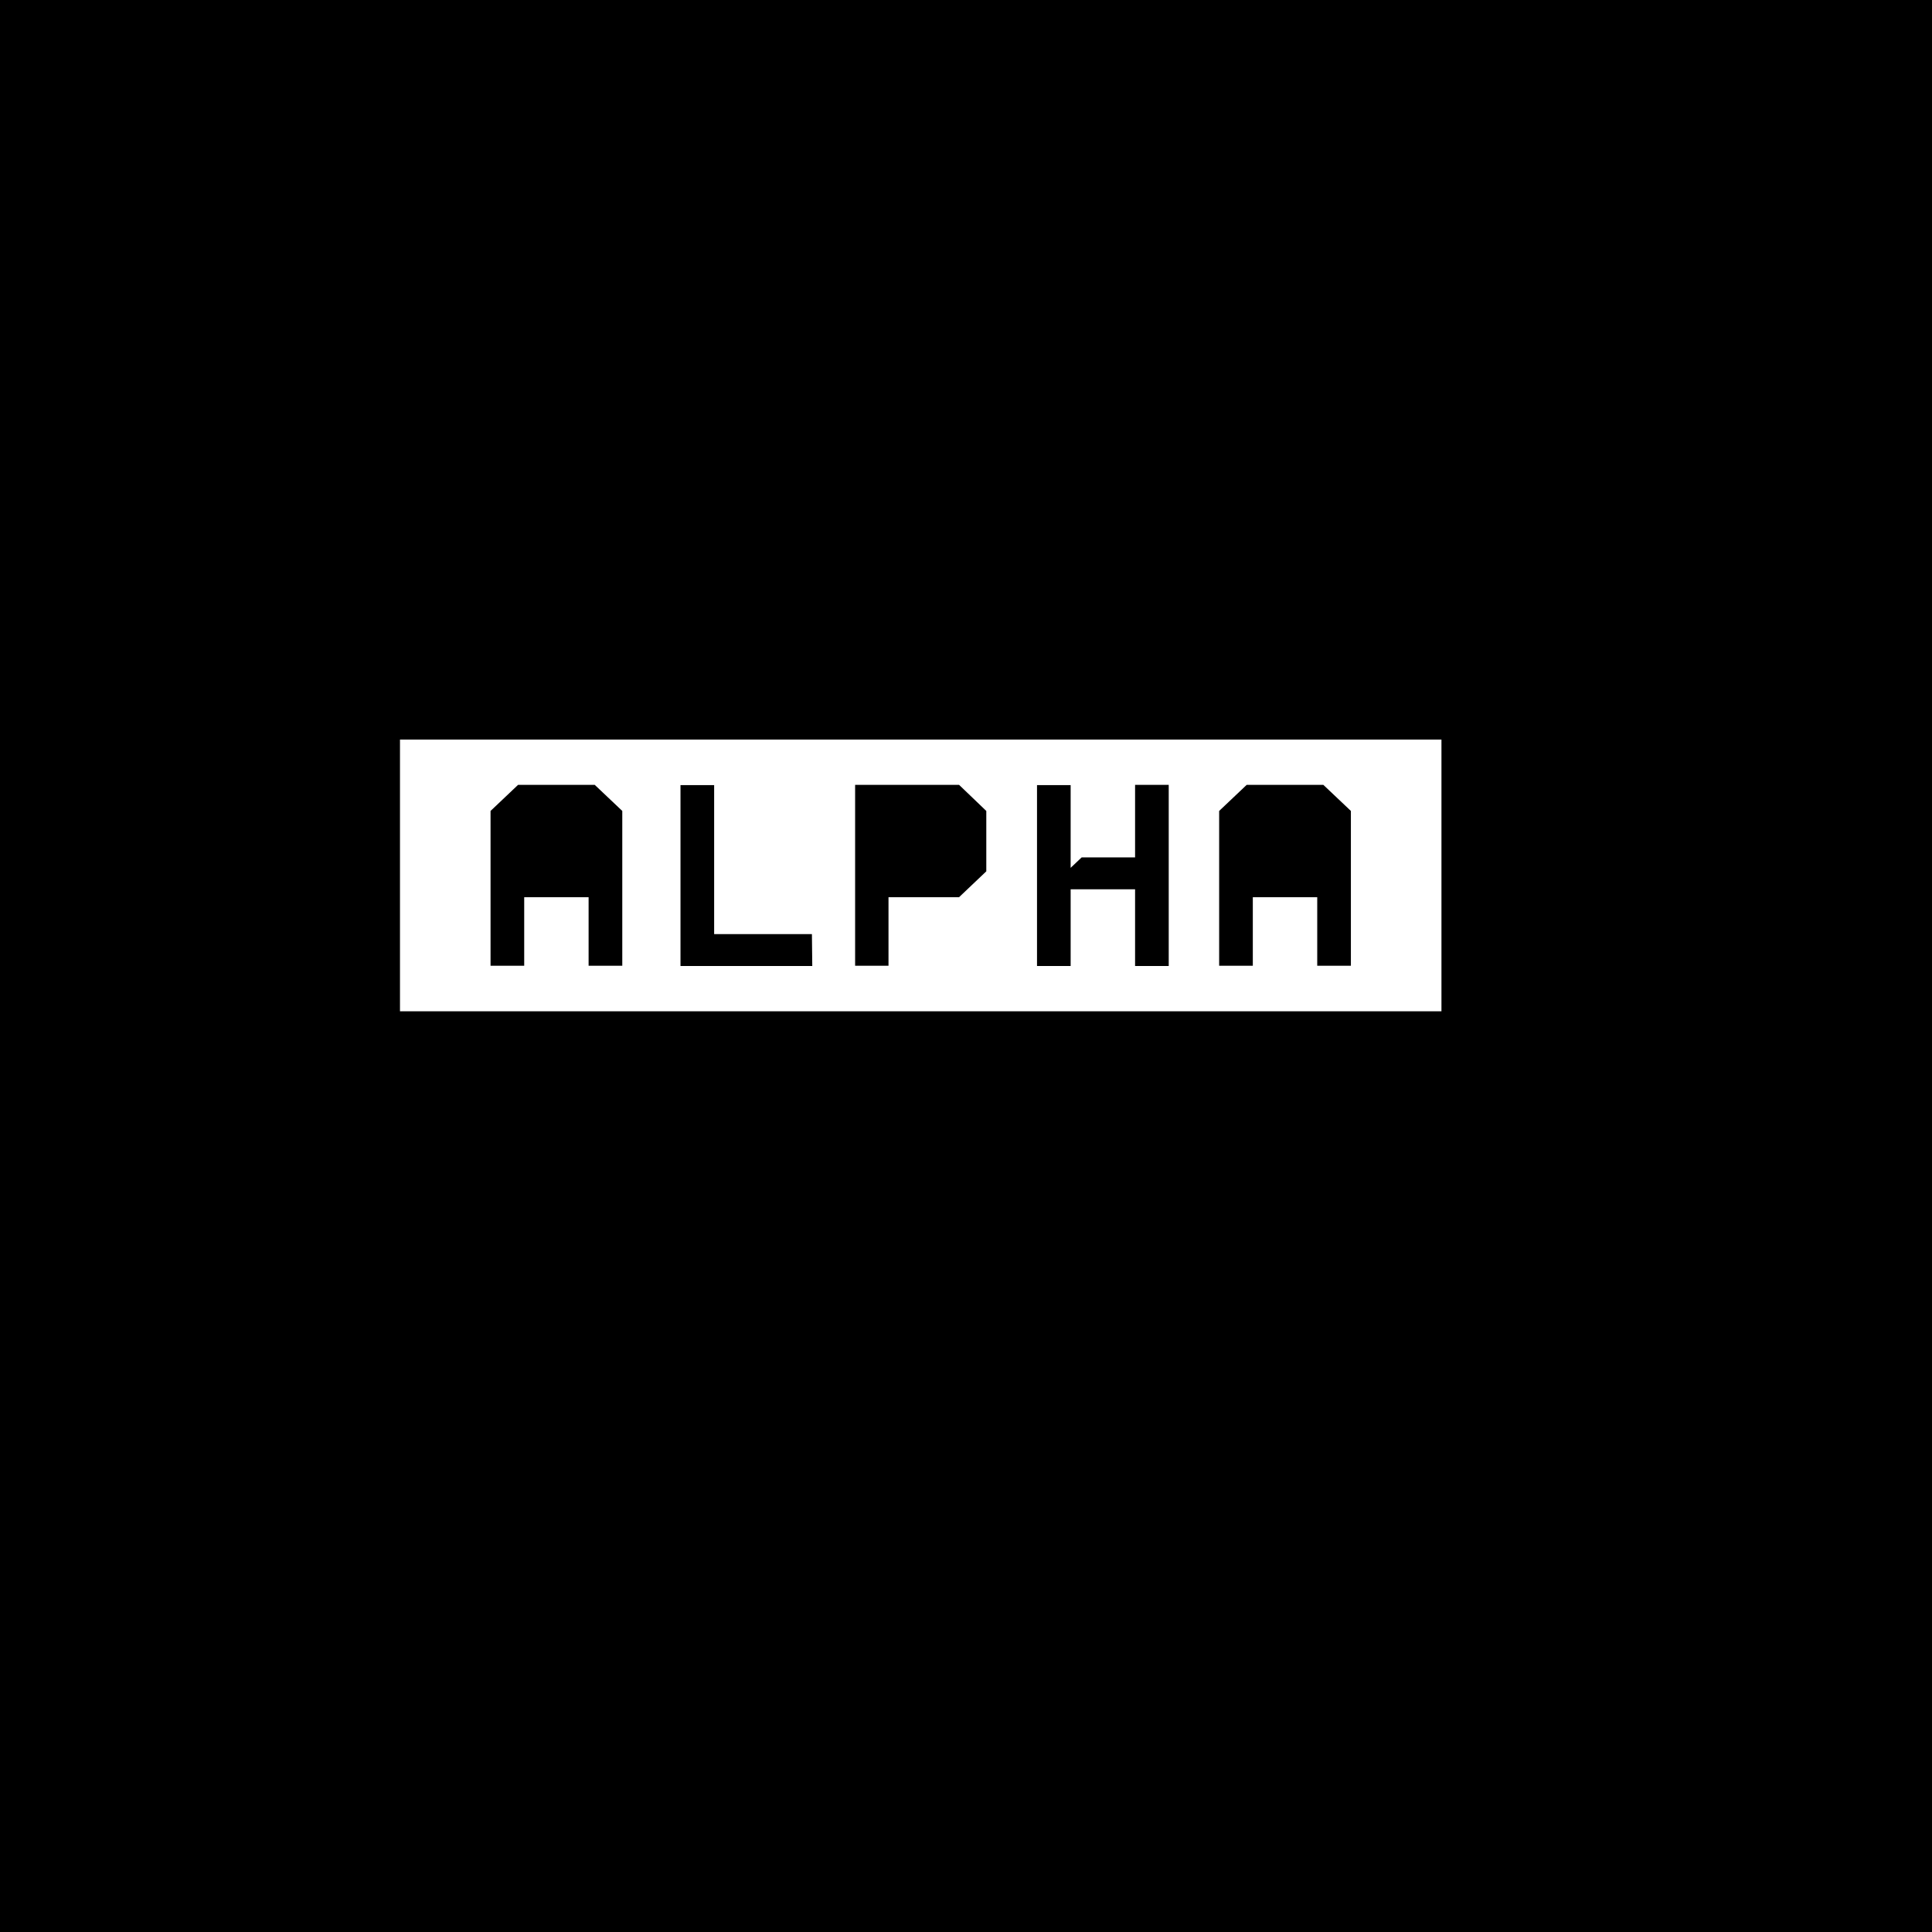
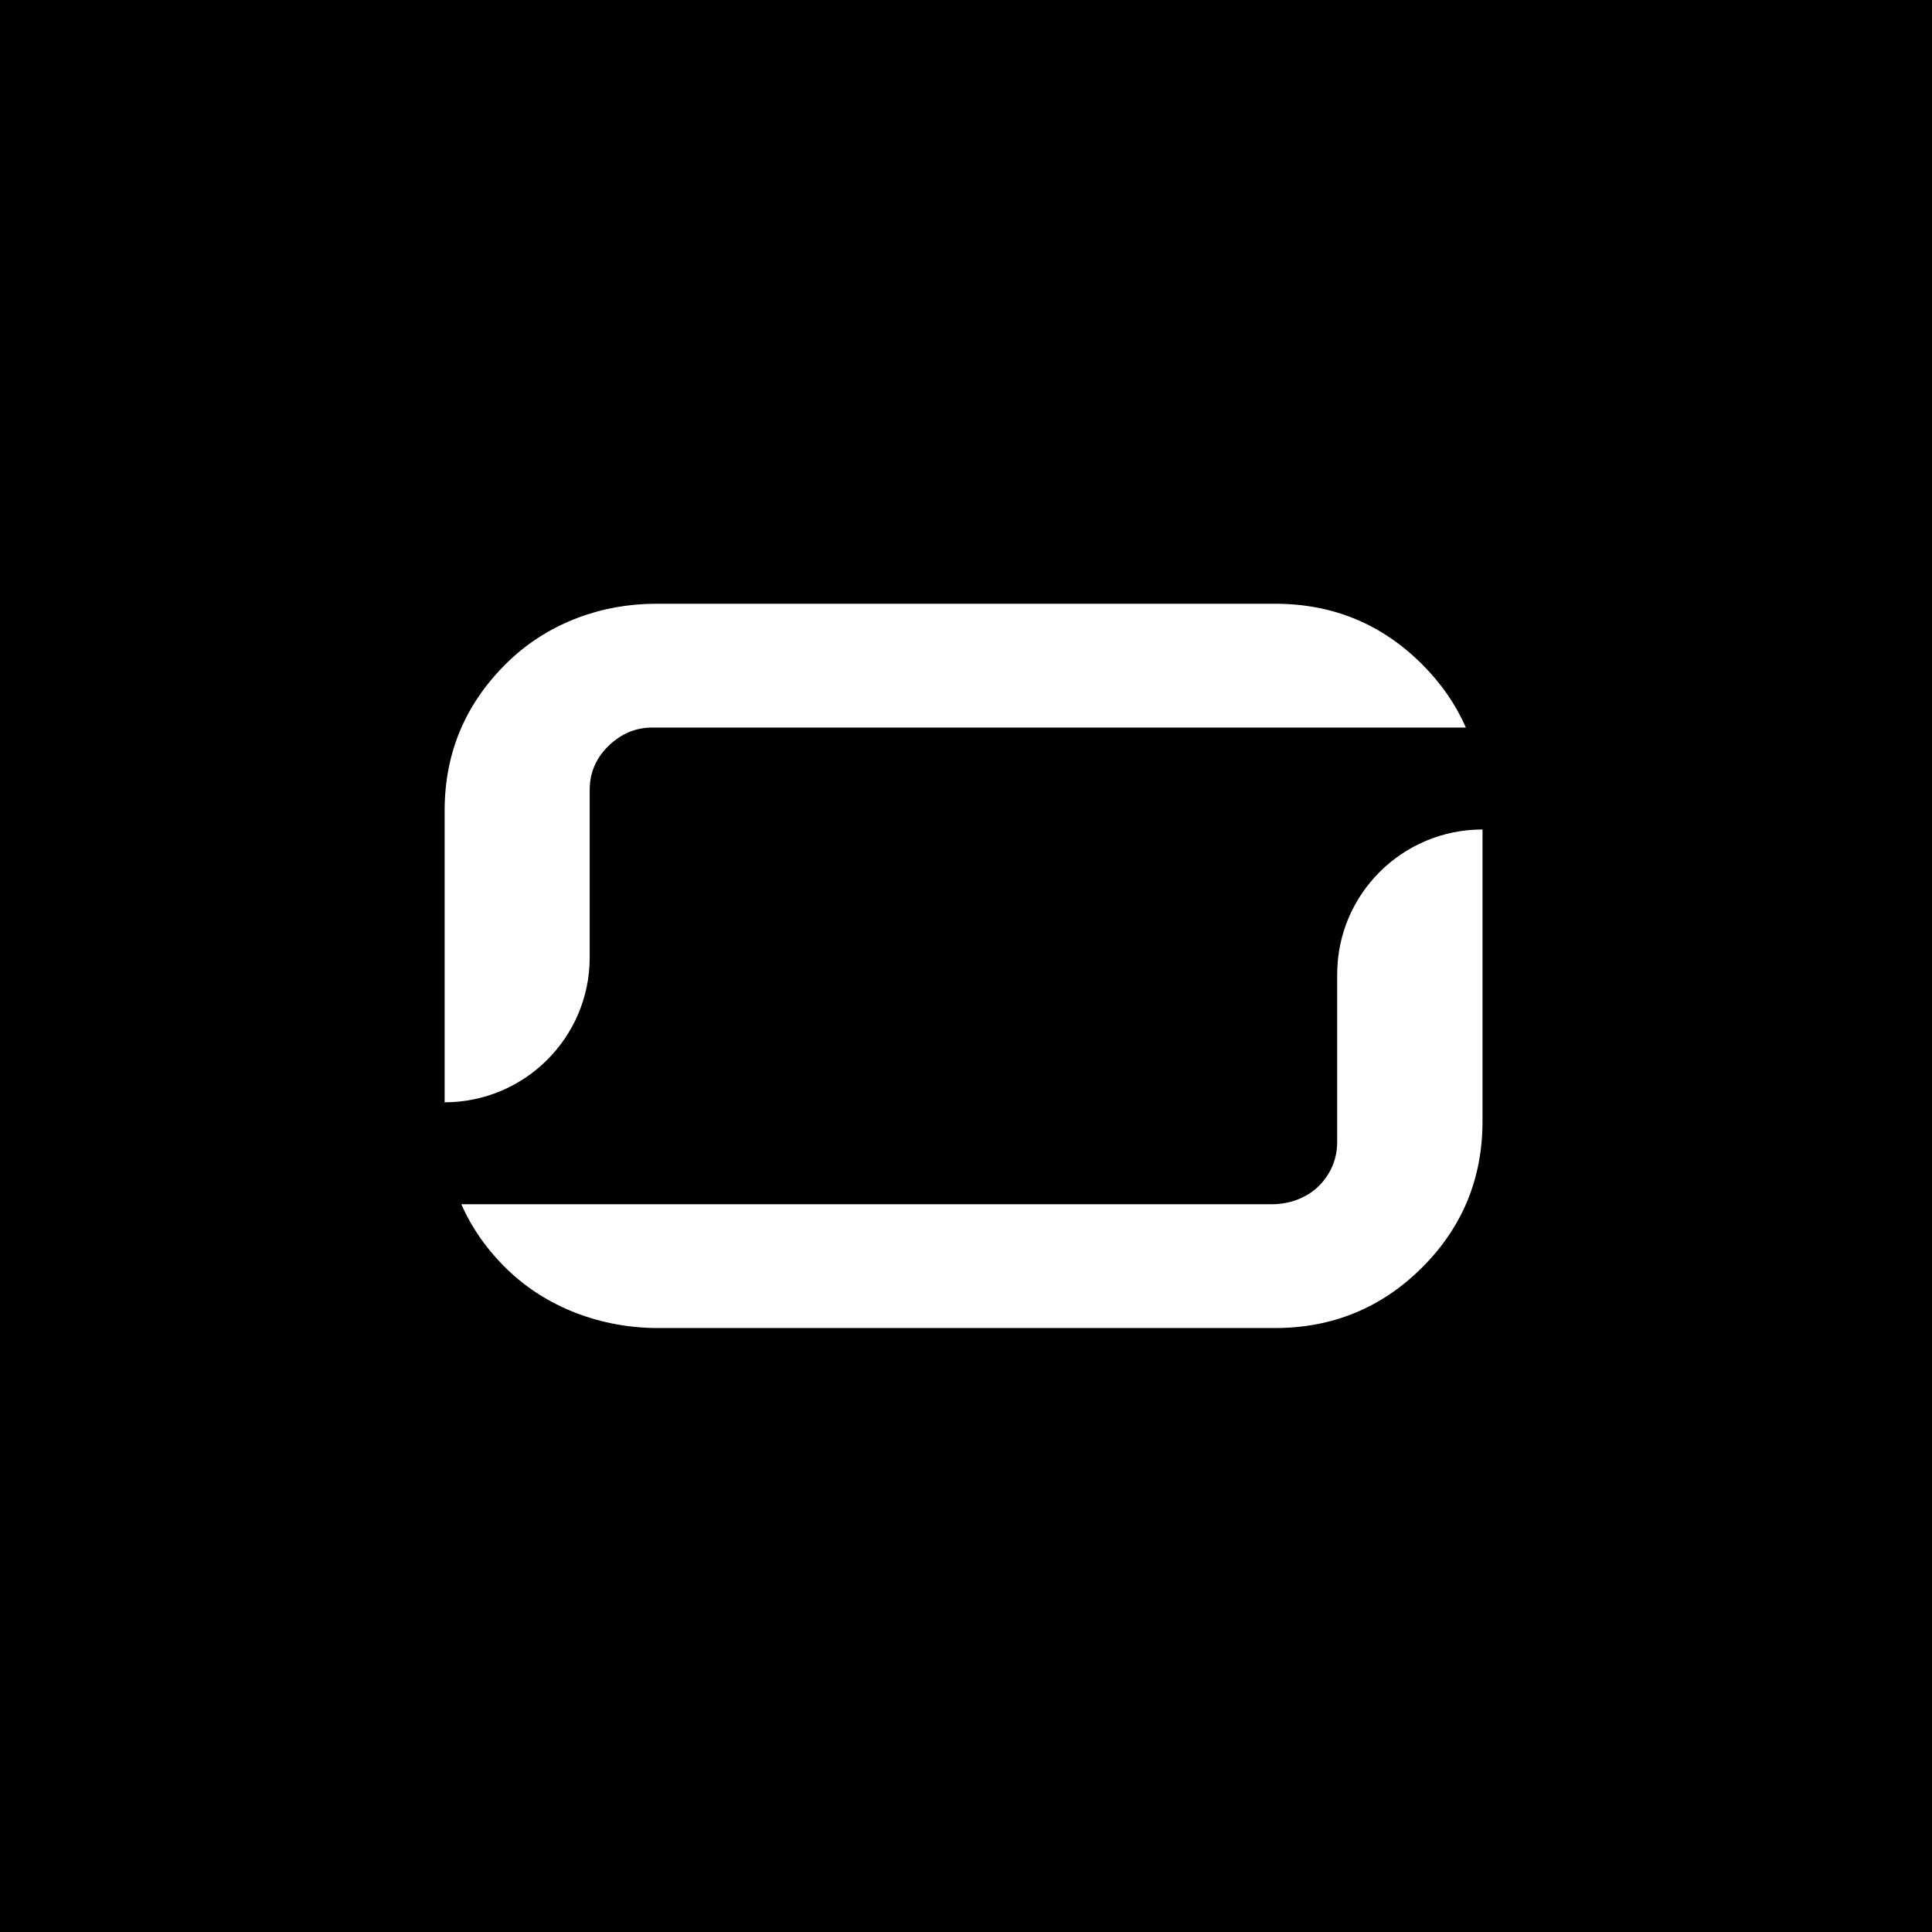
- <svg xmlns="http://www.w3.org/2000/svg" width="512" height="512" viewBox="0 0 512 512" role="img" aria-label="orgn">
-   <rect width="512" height="512" fill="#000000" />
-   <g transform="translate(106 196) scale(3)">
-     <path fill-rule="evenodd" clip-rule="evenodd" d="M261 24H169V0H261V24ZM193.779 4.021V20H205.42L205.389 17.182H196.752V4.021H193.779ZM233.936 4V10.404H229.219L228.244 11.328V4.021H225.273V20H228.244V13.225H233.936V20H236.908V4H233.936ZM179.43 4L177 6.303V19.979H179.973V13.922H185.662V19.979H188.637V6.303L186.205 4H179.43ZM209.205 4V19.979H212.154V13.922H218.387L220.793 11.637V6.305L220.684 6.199L218.5 4.105L218.389 4H209.205ZM243.793 4L241.363 6.303V19.979H244.336V13.922H250.027V19.979H253V6.303L250.568 4H243.793Z" fill="#FFFFFF" transform="translate(-169 0)" />
+ <svg xmlns="http://www.w3.org/2000/svg" width="512" height="512" viewBox="0 0 400 400" fill="none" role="img" aria-label="orgn">
+   <rect width="400" height="400" fill="black" />
+   <g clip-path="url(#clip0_451_2213)">
+     <path d="M306.938 232.12C306.938 243.99 302.794 254.084 294.395 262.456C286.054 270.771 275.871 274.957 263.962 274.957H136.241C124.677 274.957 113.286 270.828 105.001 262.8C100.801 258.728 97.695 254.255 95.509 249.323H263.386C267.125 249.323 270.923 247.89 273.454 245.138C275.698 242.672 276.849 239.747 276.849 236.421V201.728C276.849 185.155 290.312 171.735 306.938 171.735V232.12ZM263.963 125C275.872 125 285.997 129.129 294.396 137.501C298.367 141.458 301.415 145.874 303.487 150.634H135.034C131.525 150.634 128.532 151.952 125.943 154.476C123.355 156.999 122.089 160.038 122.089 163.536V198.229C122.089 214.802 108.627 228.222 92 228.222L92.058 228.164V167.837C92.058 155.508 96.603 145.128 105.635 136.584C113.747 128.957 124.621 125 135.782 125H263.963Z" fill="white" />
  </g>
+   <defs>
+     <clipPath id="clip0_451_2213">
+       <rect width="215" height="150" fill="white" transform="translate(92 125)" />
+     </clipPath>
+   </defs>
</svg>
